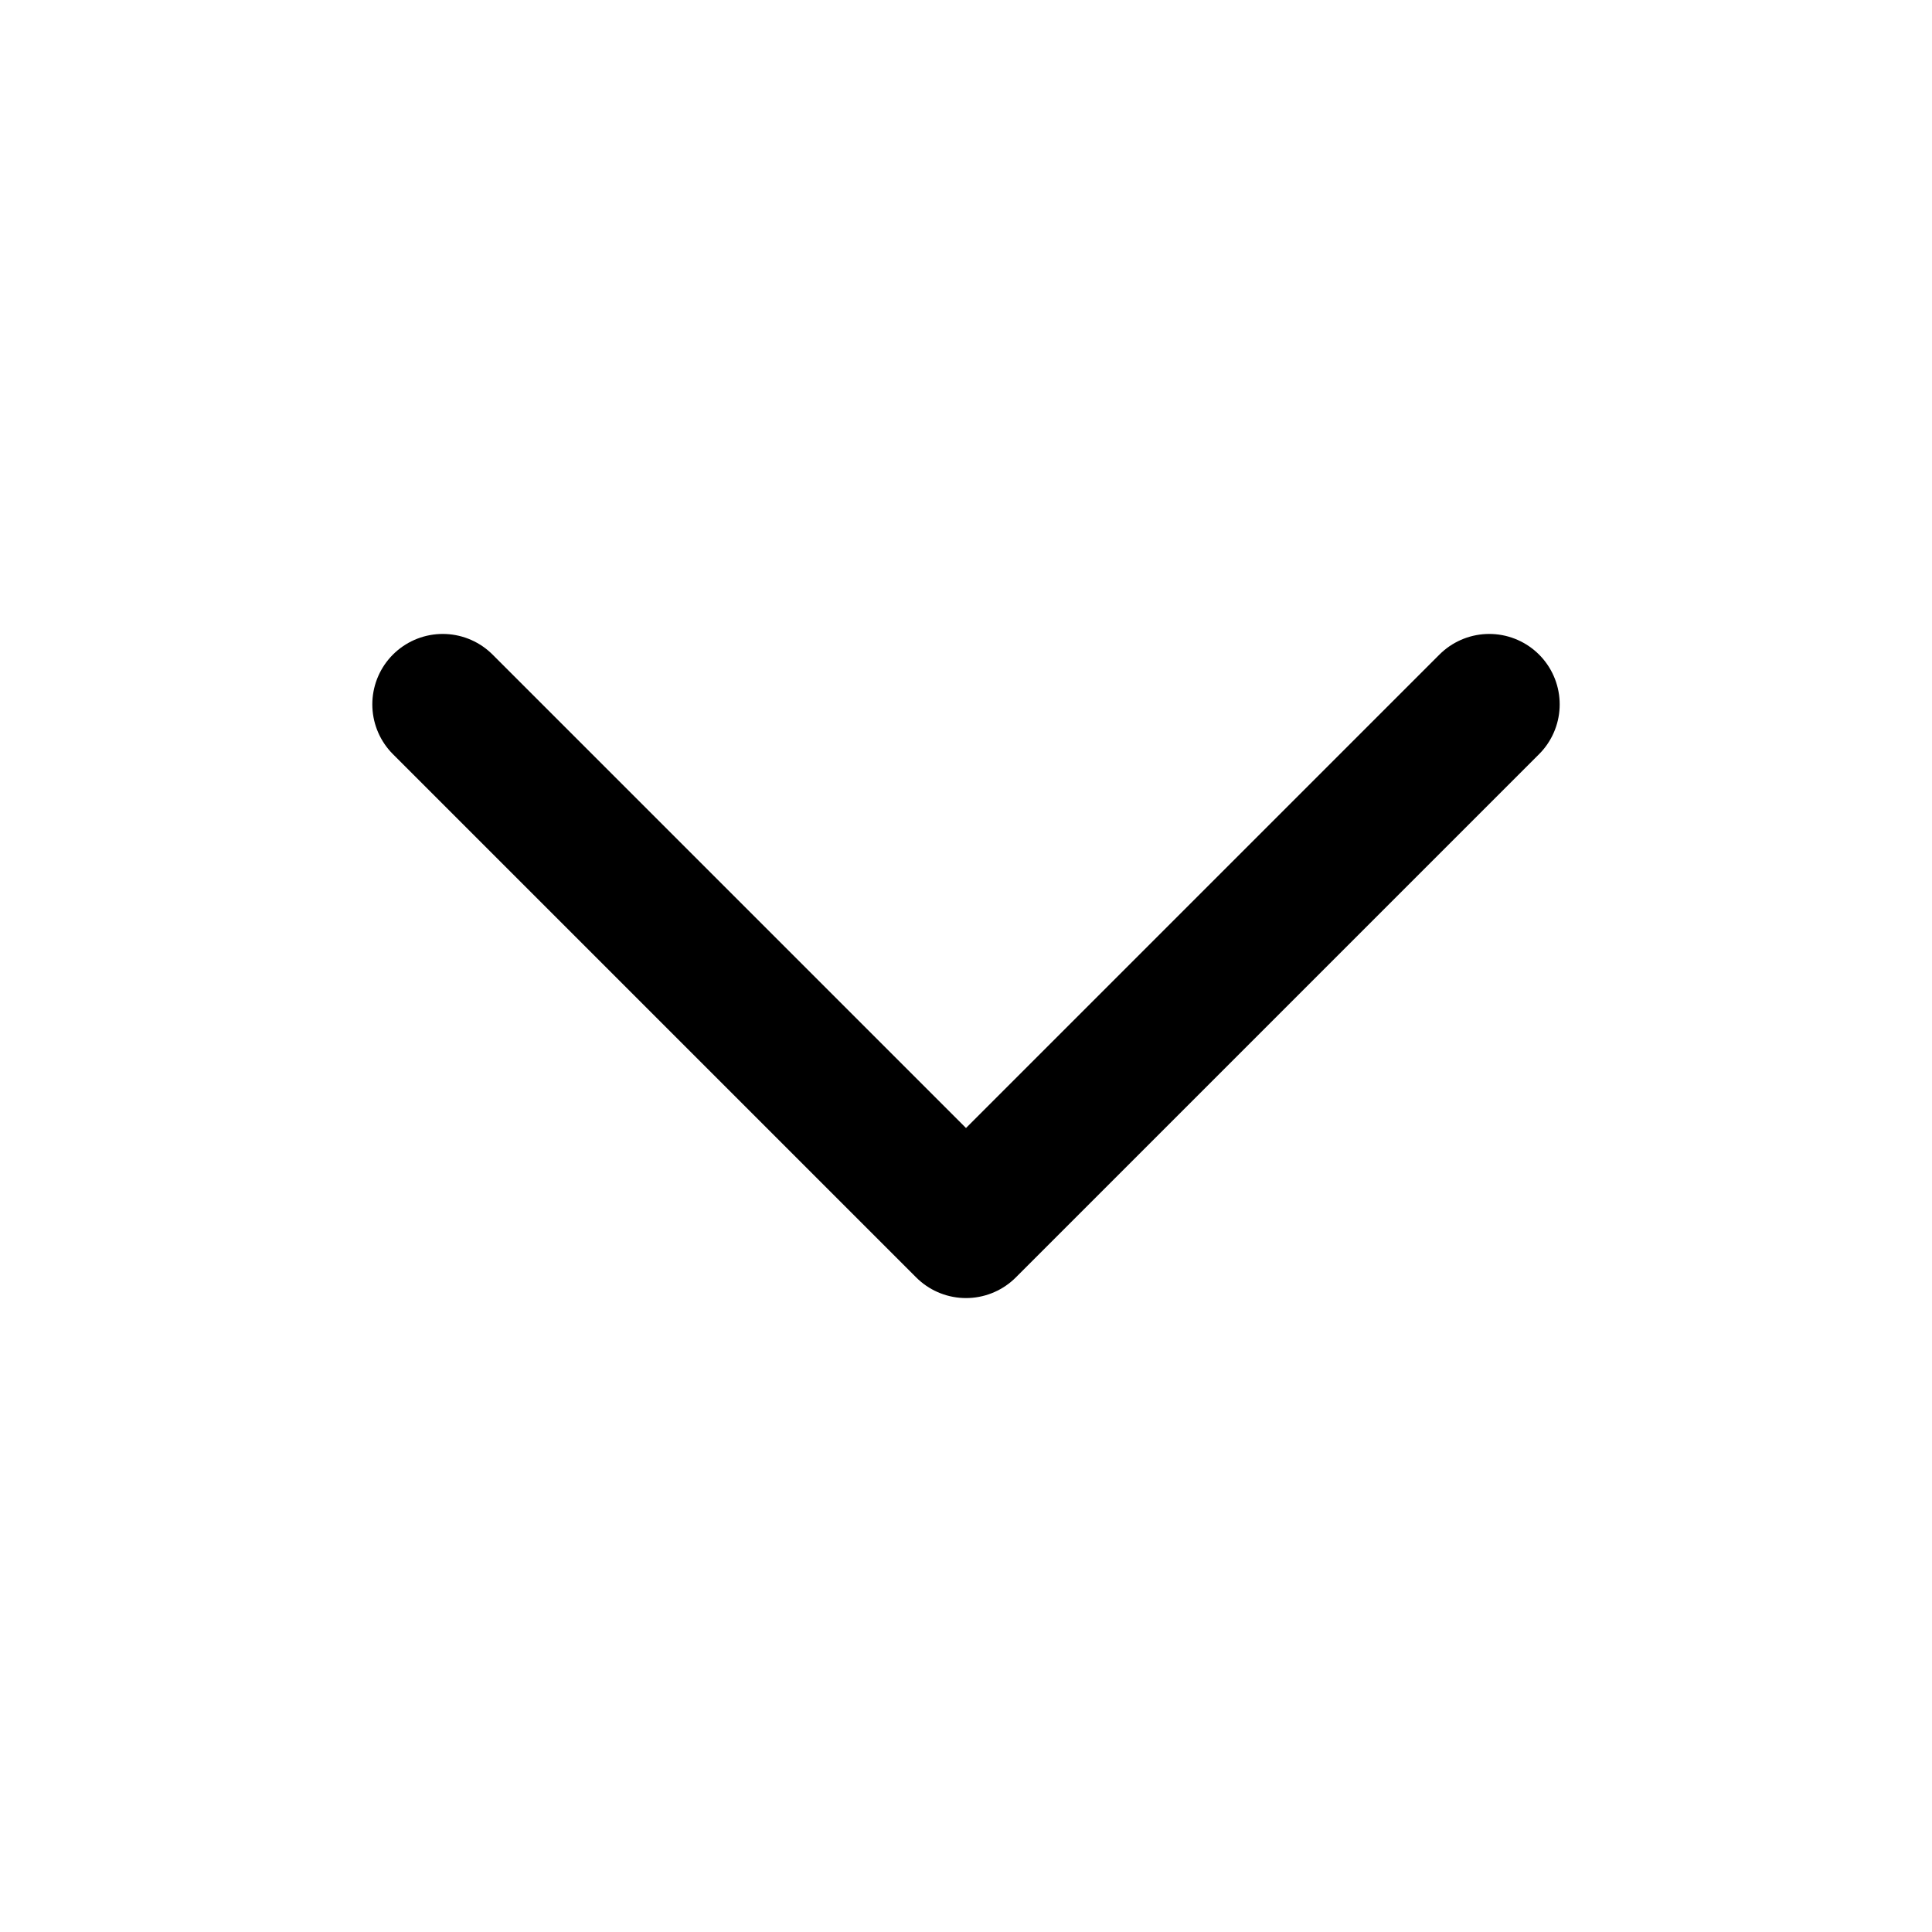
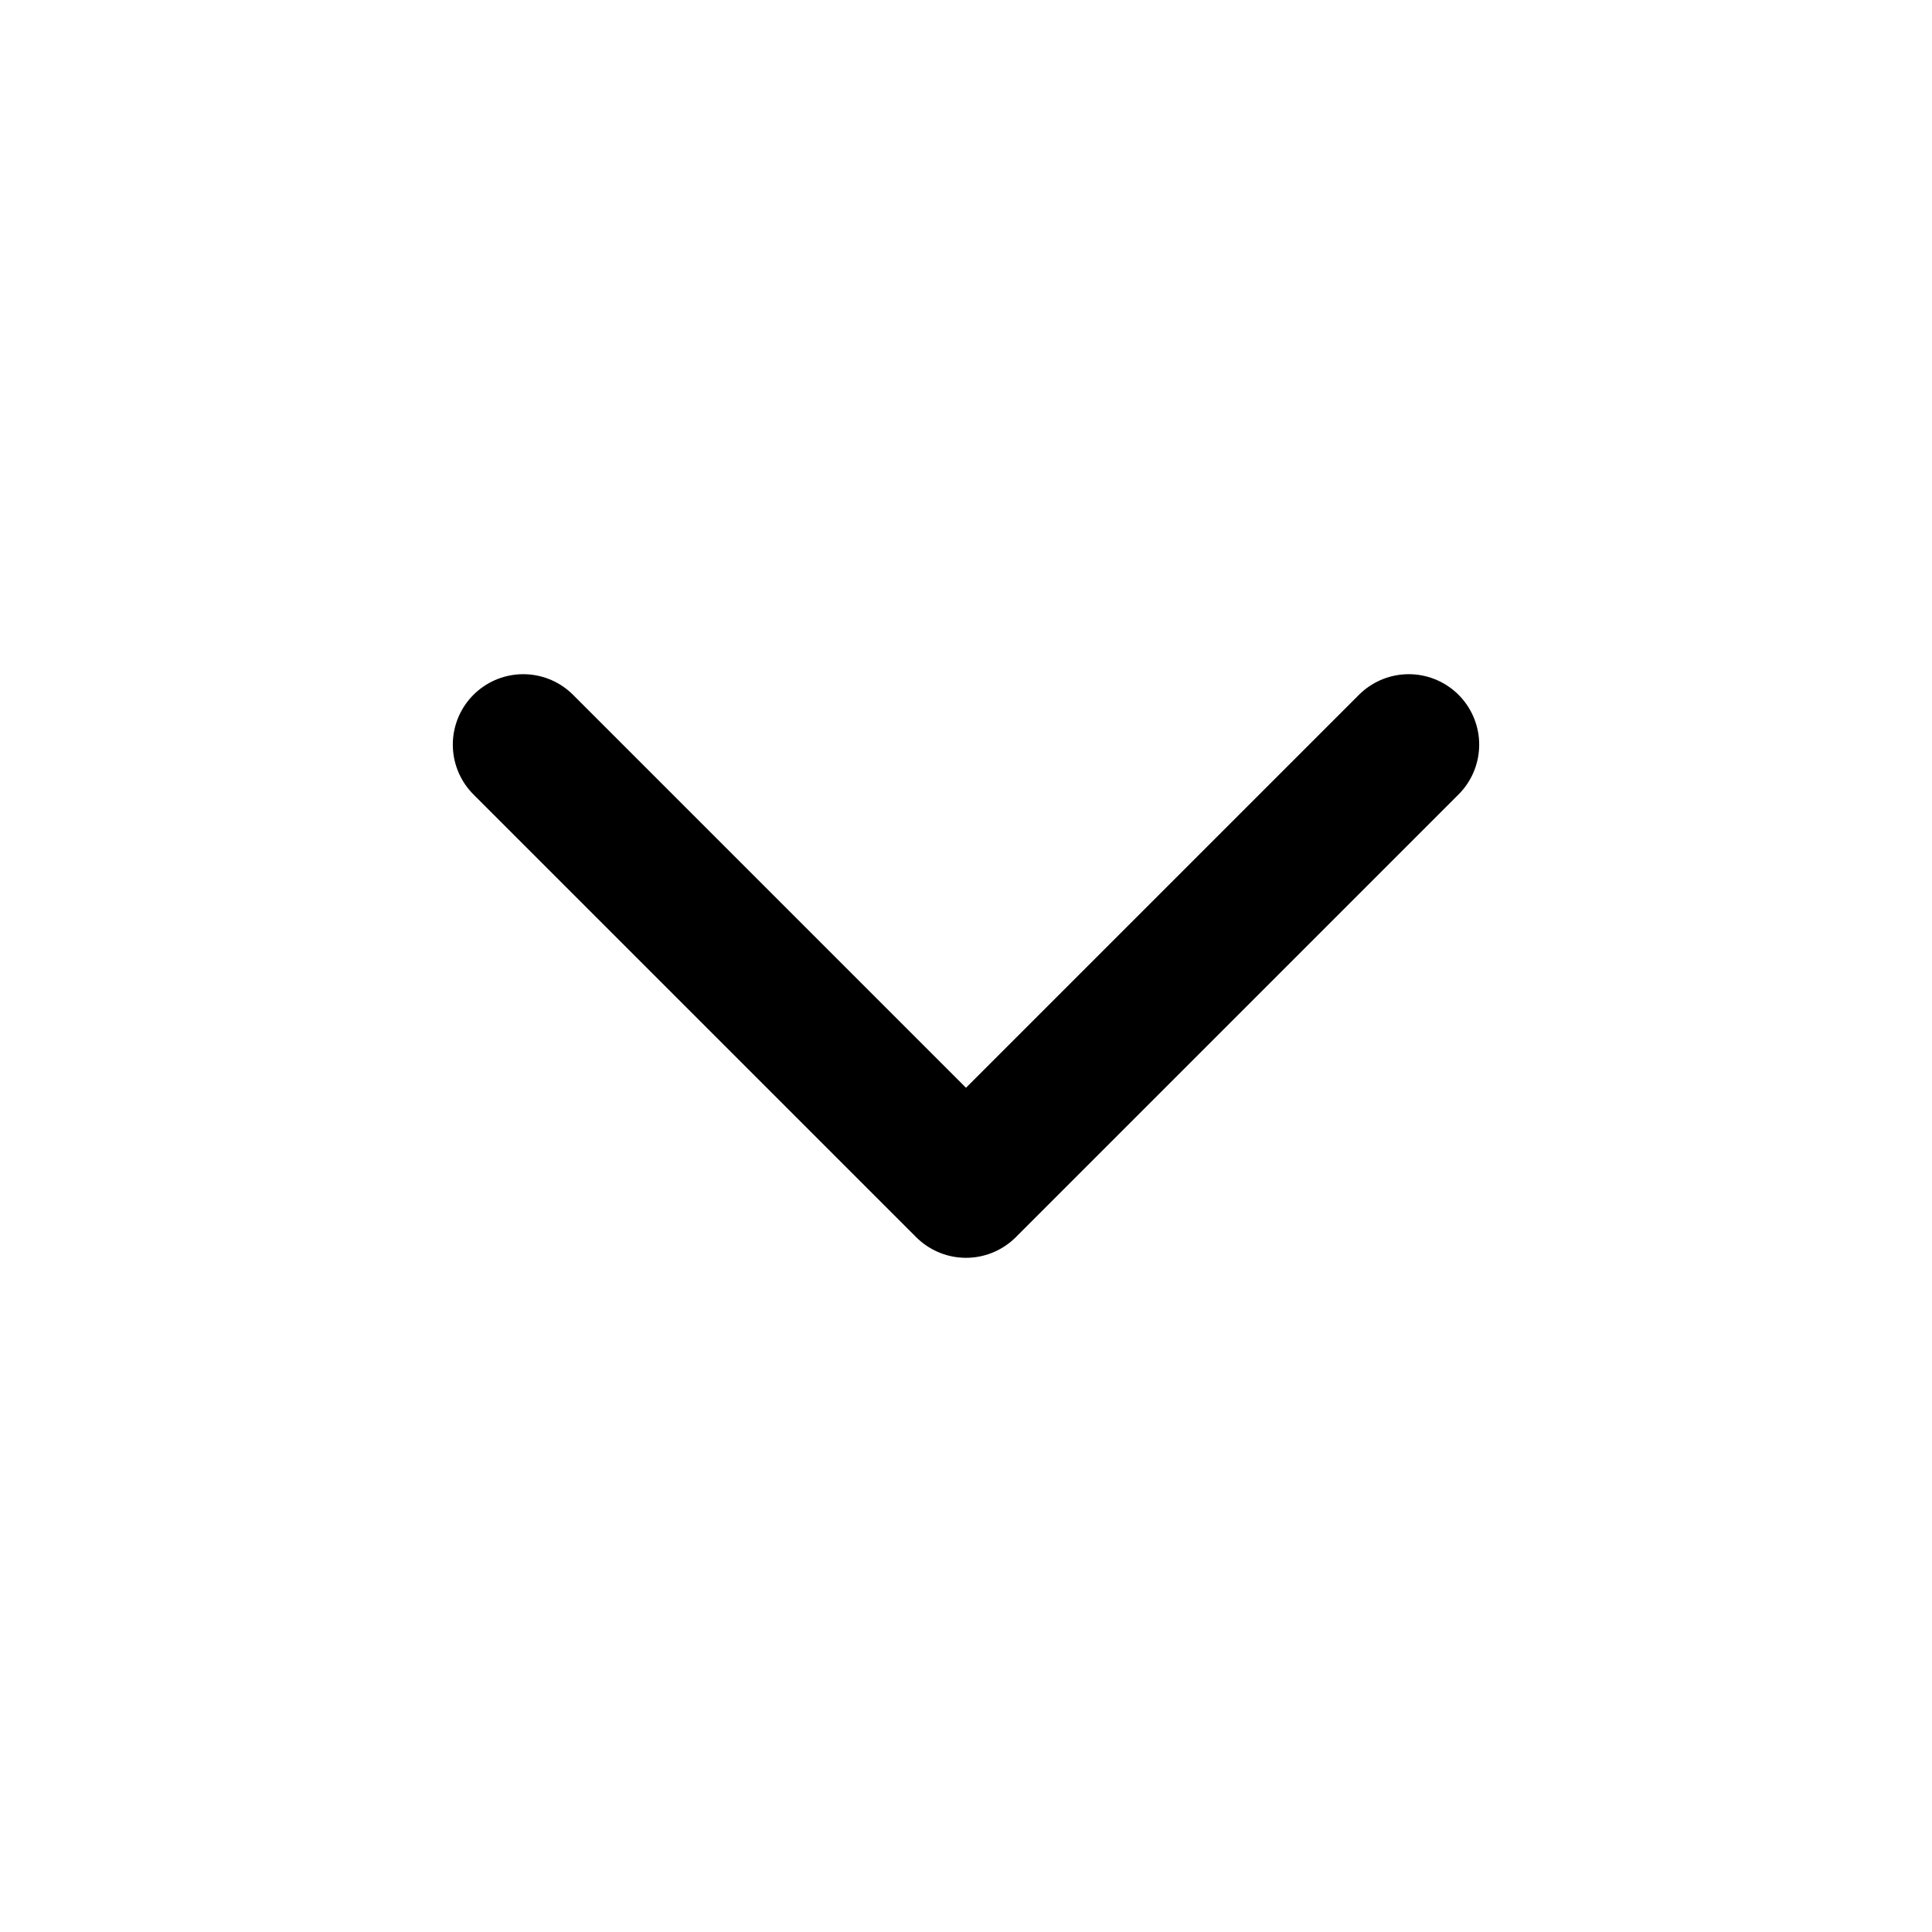
<svg xmlns="http://www.w3.org/2000/svg" viewBox="0 0 24 24" fill="none" stroke="currentColor" stroke-width="1.75" stroke-linecap="round" stroke-linejoin="round">
  <g data-part="body">
-     <path d="M5.5 8.75 L12 15.25 L18.5 8.75" />
+     <path d="M17.5 9.25 L12 14.75 L6.5 9.25" />
  </g>
</svg>
